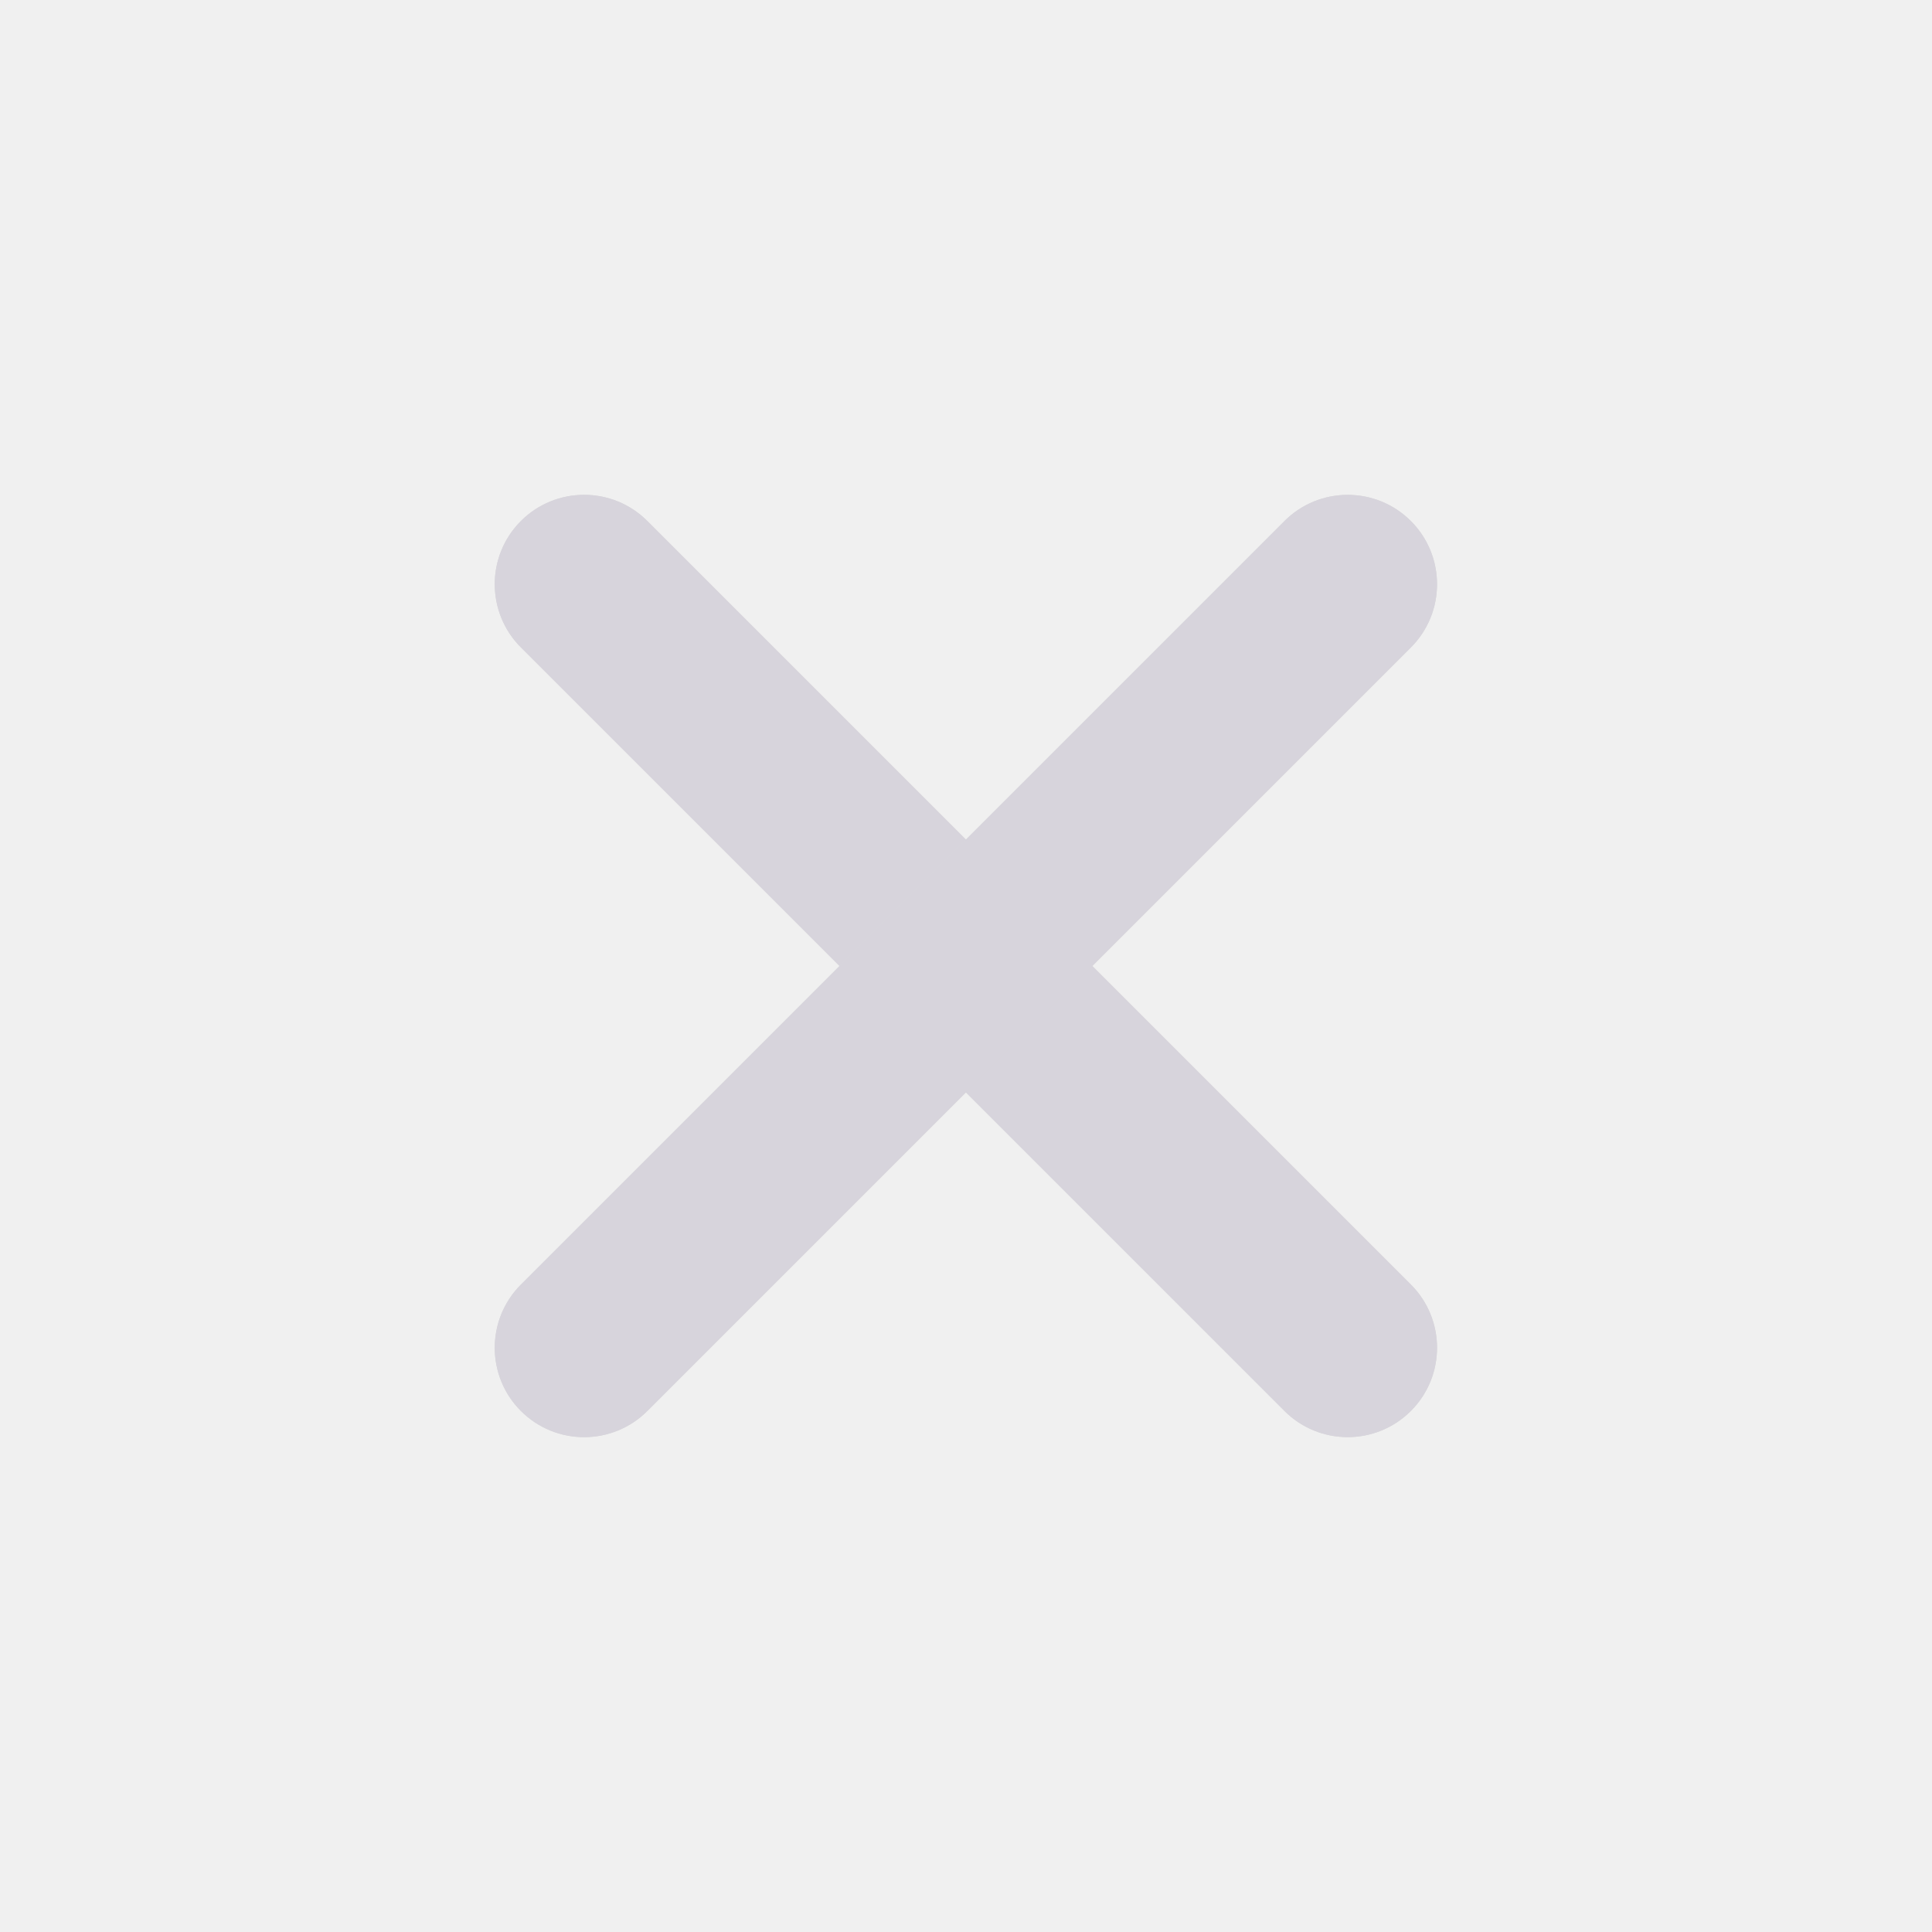
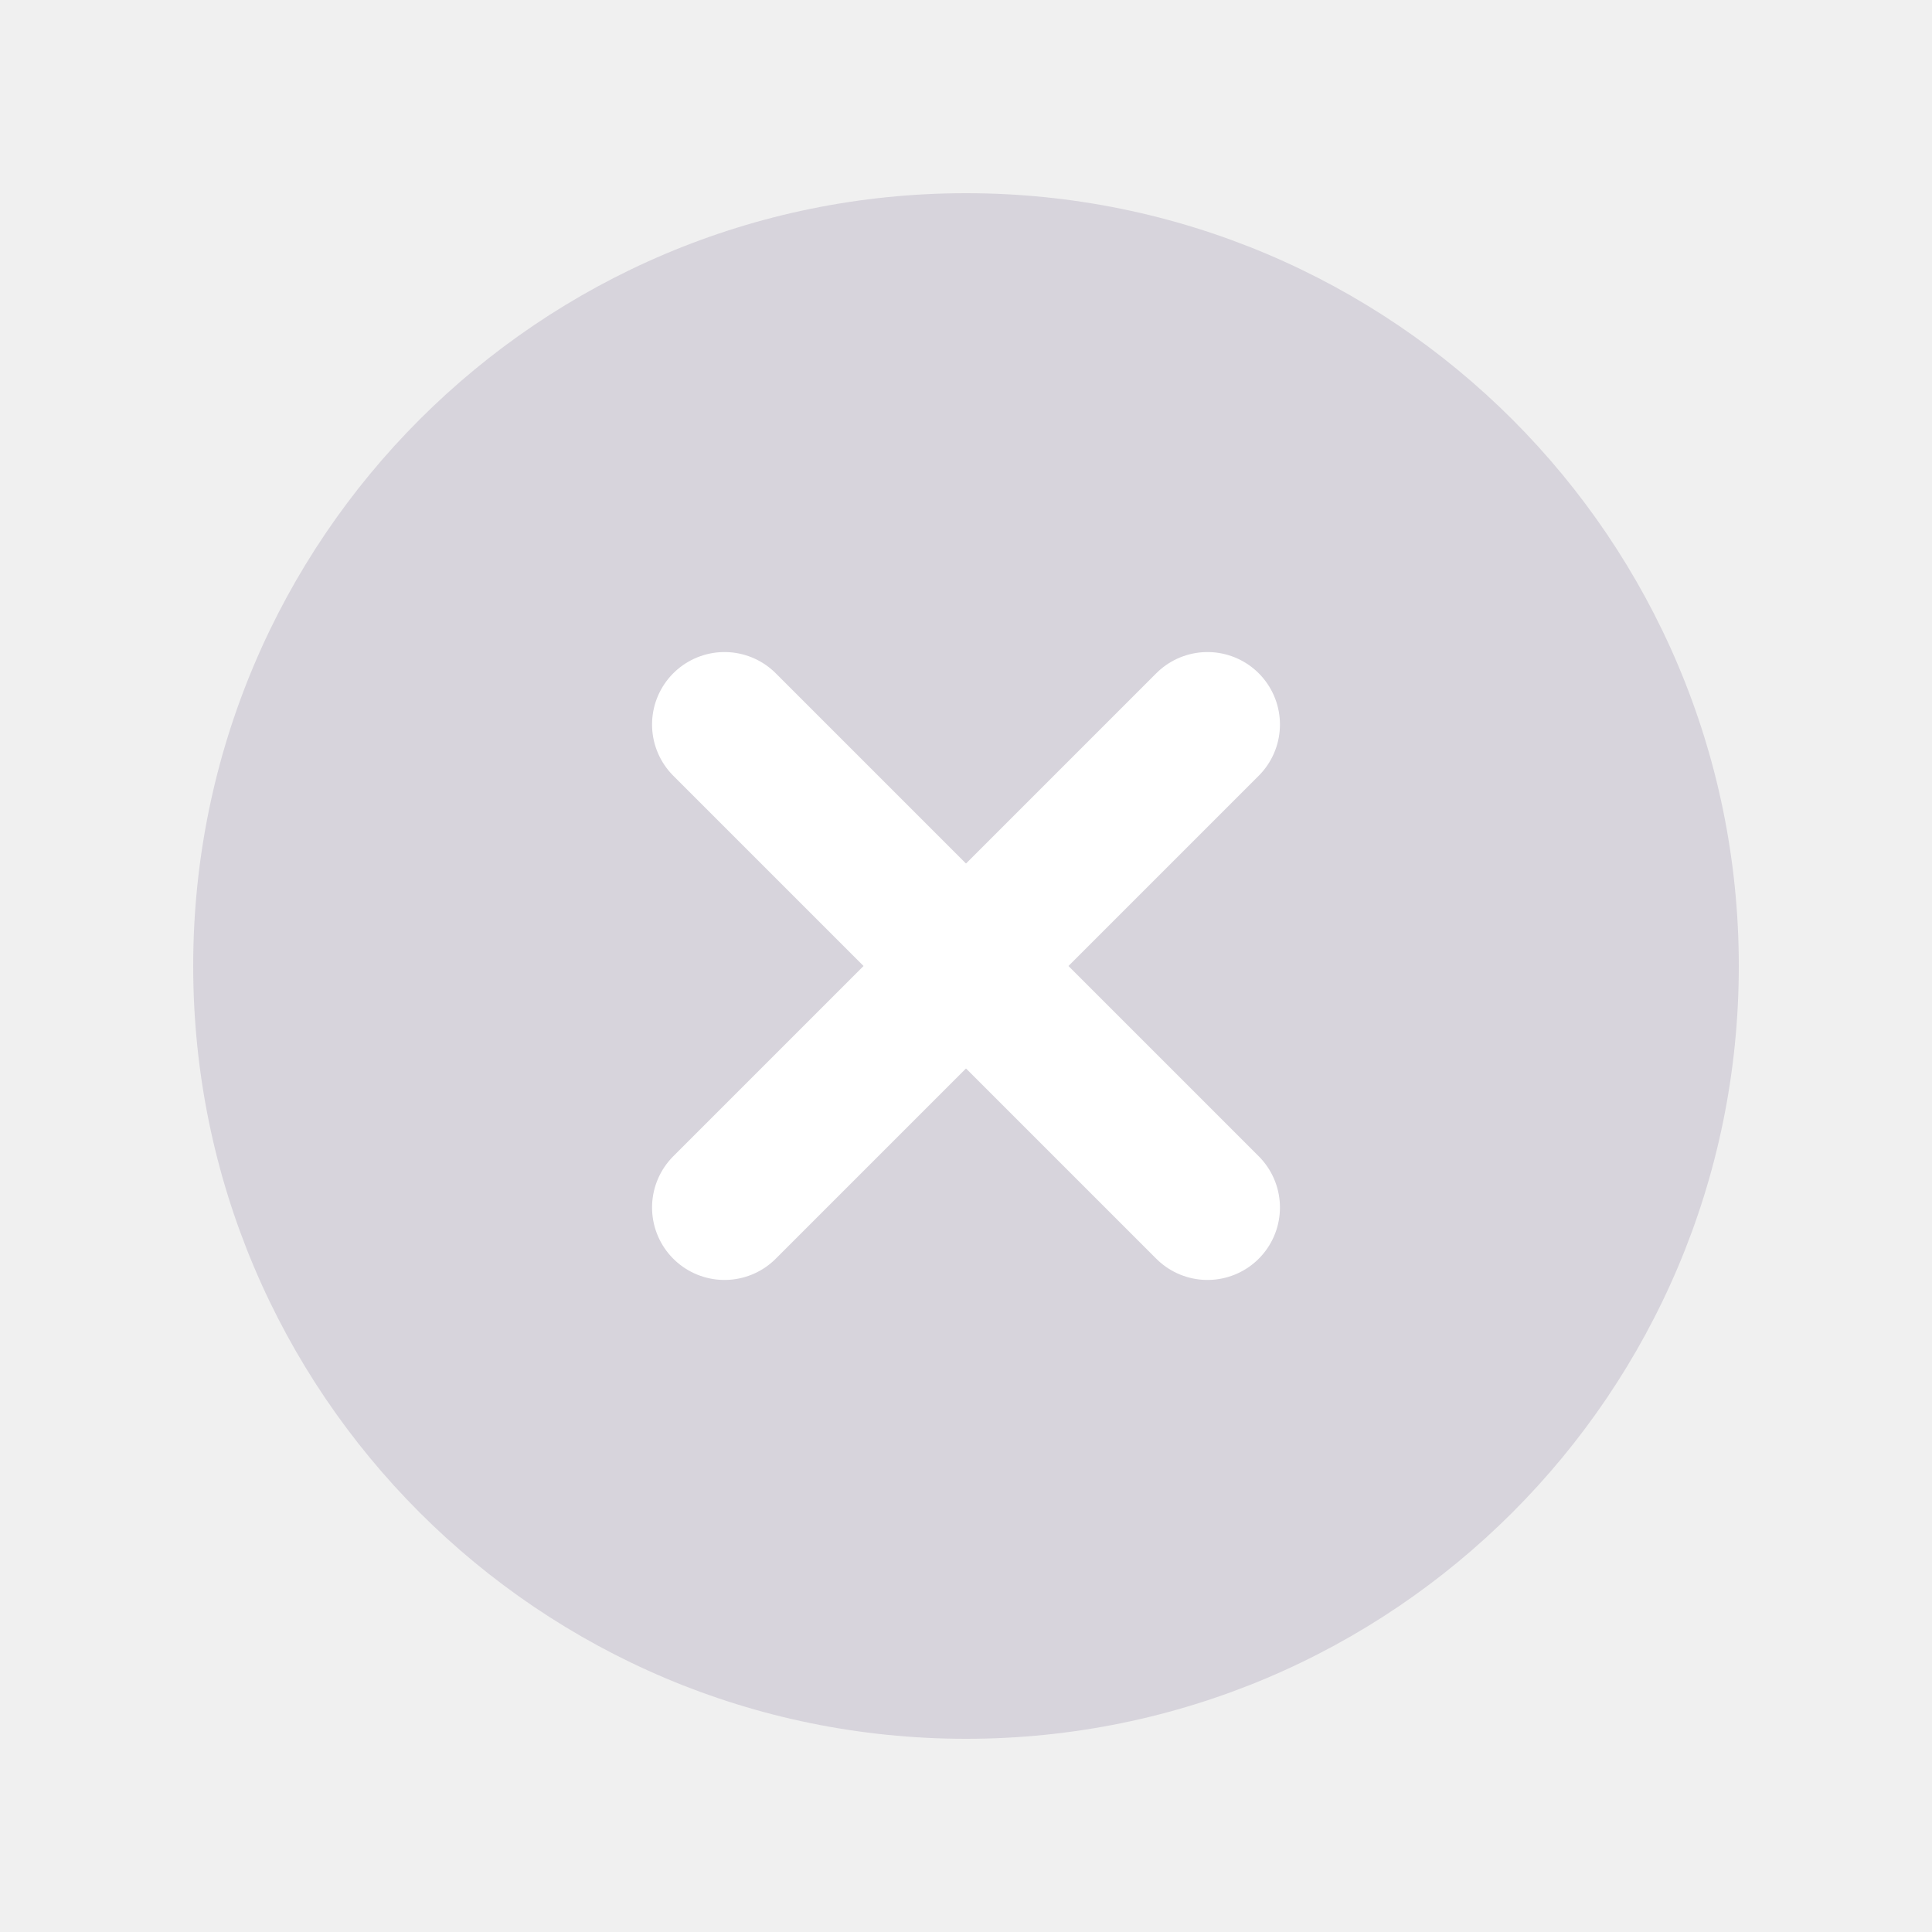
<svg xmlns="http://www.w3.org/2000/svg" width="20" height="20" viewBox="0 0 20 20" fill="none">
-   <rect width="13.029" height="1.851" rx="0.926" transform="matrix(-0.707107 -0.707107 -0.707107 0.707107 15.2598 13.9518)" fill="#D8D8D8" />
-   <mask id="mask0_301_17043" style="mask-type:luminance" maskUnits="userSpaceOnUse" x="5" y="5" width="10" height="10">
-     <rect width="13.029" height="1.851" rx="0.926" transform="matrix(-0.707107 -0.707107 -0.707107 0.707107 15.2598 13.9518)" fill="white" />
-   </mask>
-   <g mask="url(#mask0_301_17043)">
-     <rect width="15.2" height="4" transform="matrix(-0.707107 -0.707107 -0.707107 0.707107 16.3906 13.9518)" fill="#D7D4DC" />
-   </g>
-   <rect width="13.029" height="1.851" rx="0.926" transform="matrix(0.707107 -0.707107 -0.707107 -0.707107 6.04688 15.261)" fill="#D8D8D8" />
-   <mask id="mask1_301_17043" style="mask-type:luminance" maskUnits="userSpaceOnUse" x="5" y="5" width="10" height="10">
-     <rect width="13.029" height="1.851" rx="0.926" transform="matrix(0.707107 -0.707107 -0.707107 -0.707107 6.04688 15.261)" fill="white" />
-   </mask>
-   <g mask="url(#mask1_301_17043)">
-     <rect width="14.4" height="3.2" transform="matrix(0.707107 -0.707107 -0.707107 -0.707107 6.04688 16.3923)" fill="#D7D4DC" />
-   </g>
+   <path d="M10 18C14.418 18 18 14.418 18 10C18 5.582 14.418 2 10 2C5.582 2 2 5.582 2 10C2 14.418 5.582 18 10 18Z" fill="#D7D4DC" />
+   <path d="M7.5 7.5L12.5 12.5" stroke="white" stroke-width="1.5" stroke-linecap="round" />
+   <path d="M12.5 7.5L7.5 12.5" stroke="white" stroke-width="1.5" stroke-linecap="round" />
</svg>
